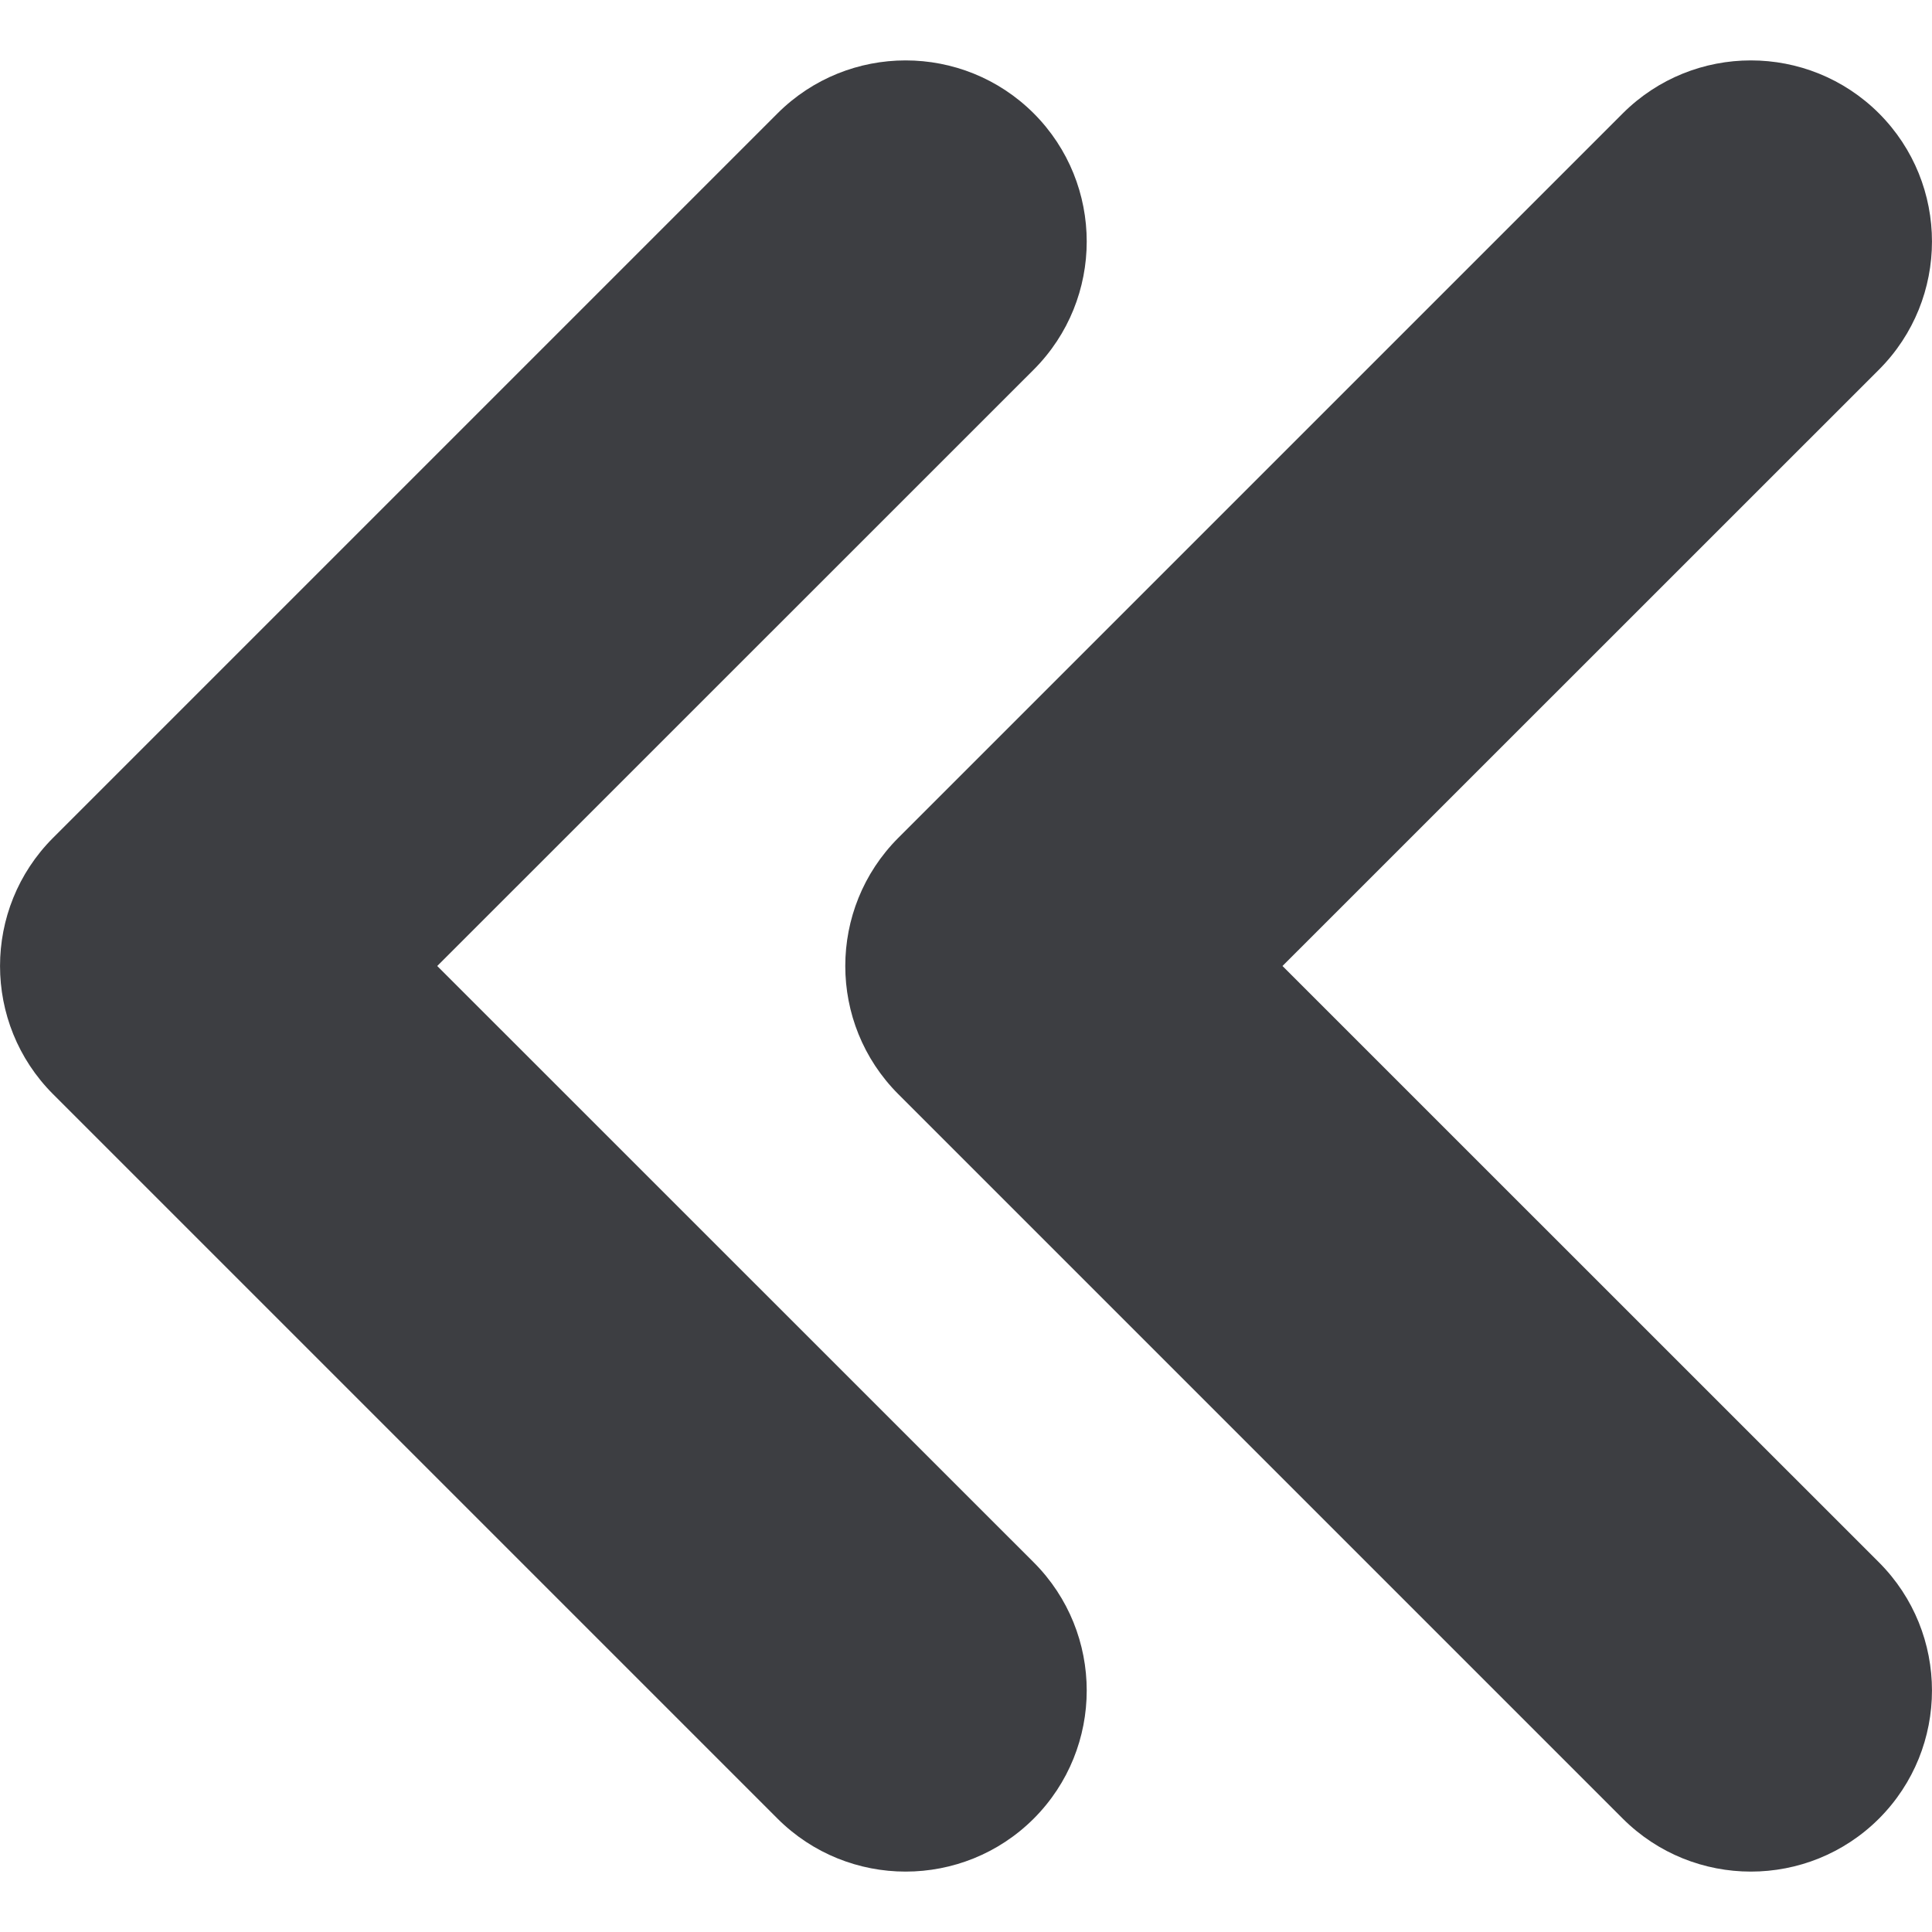
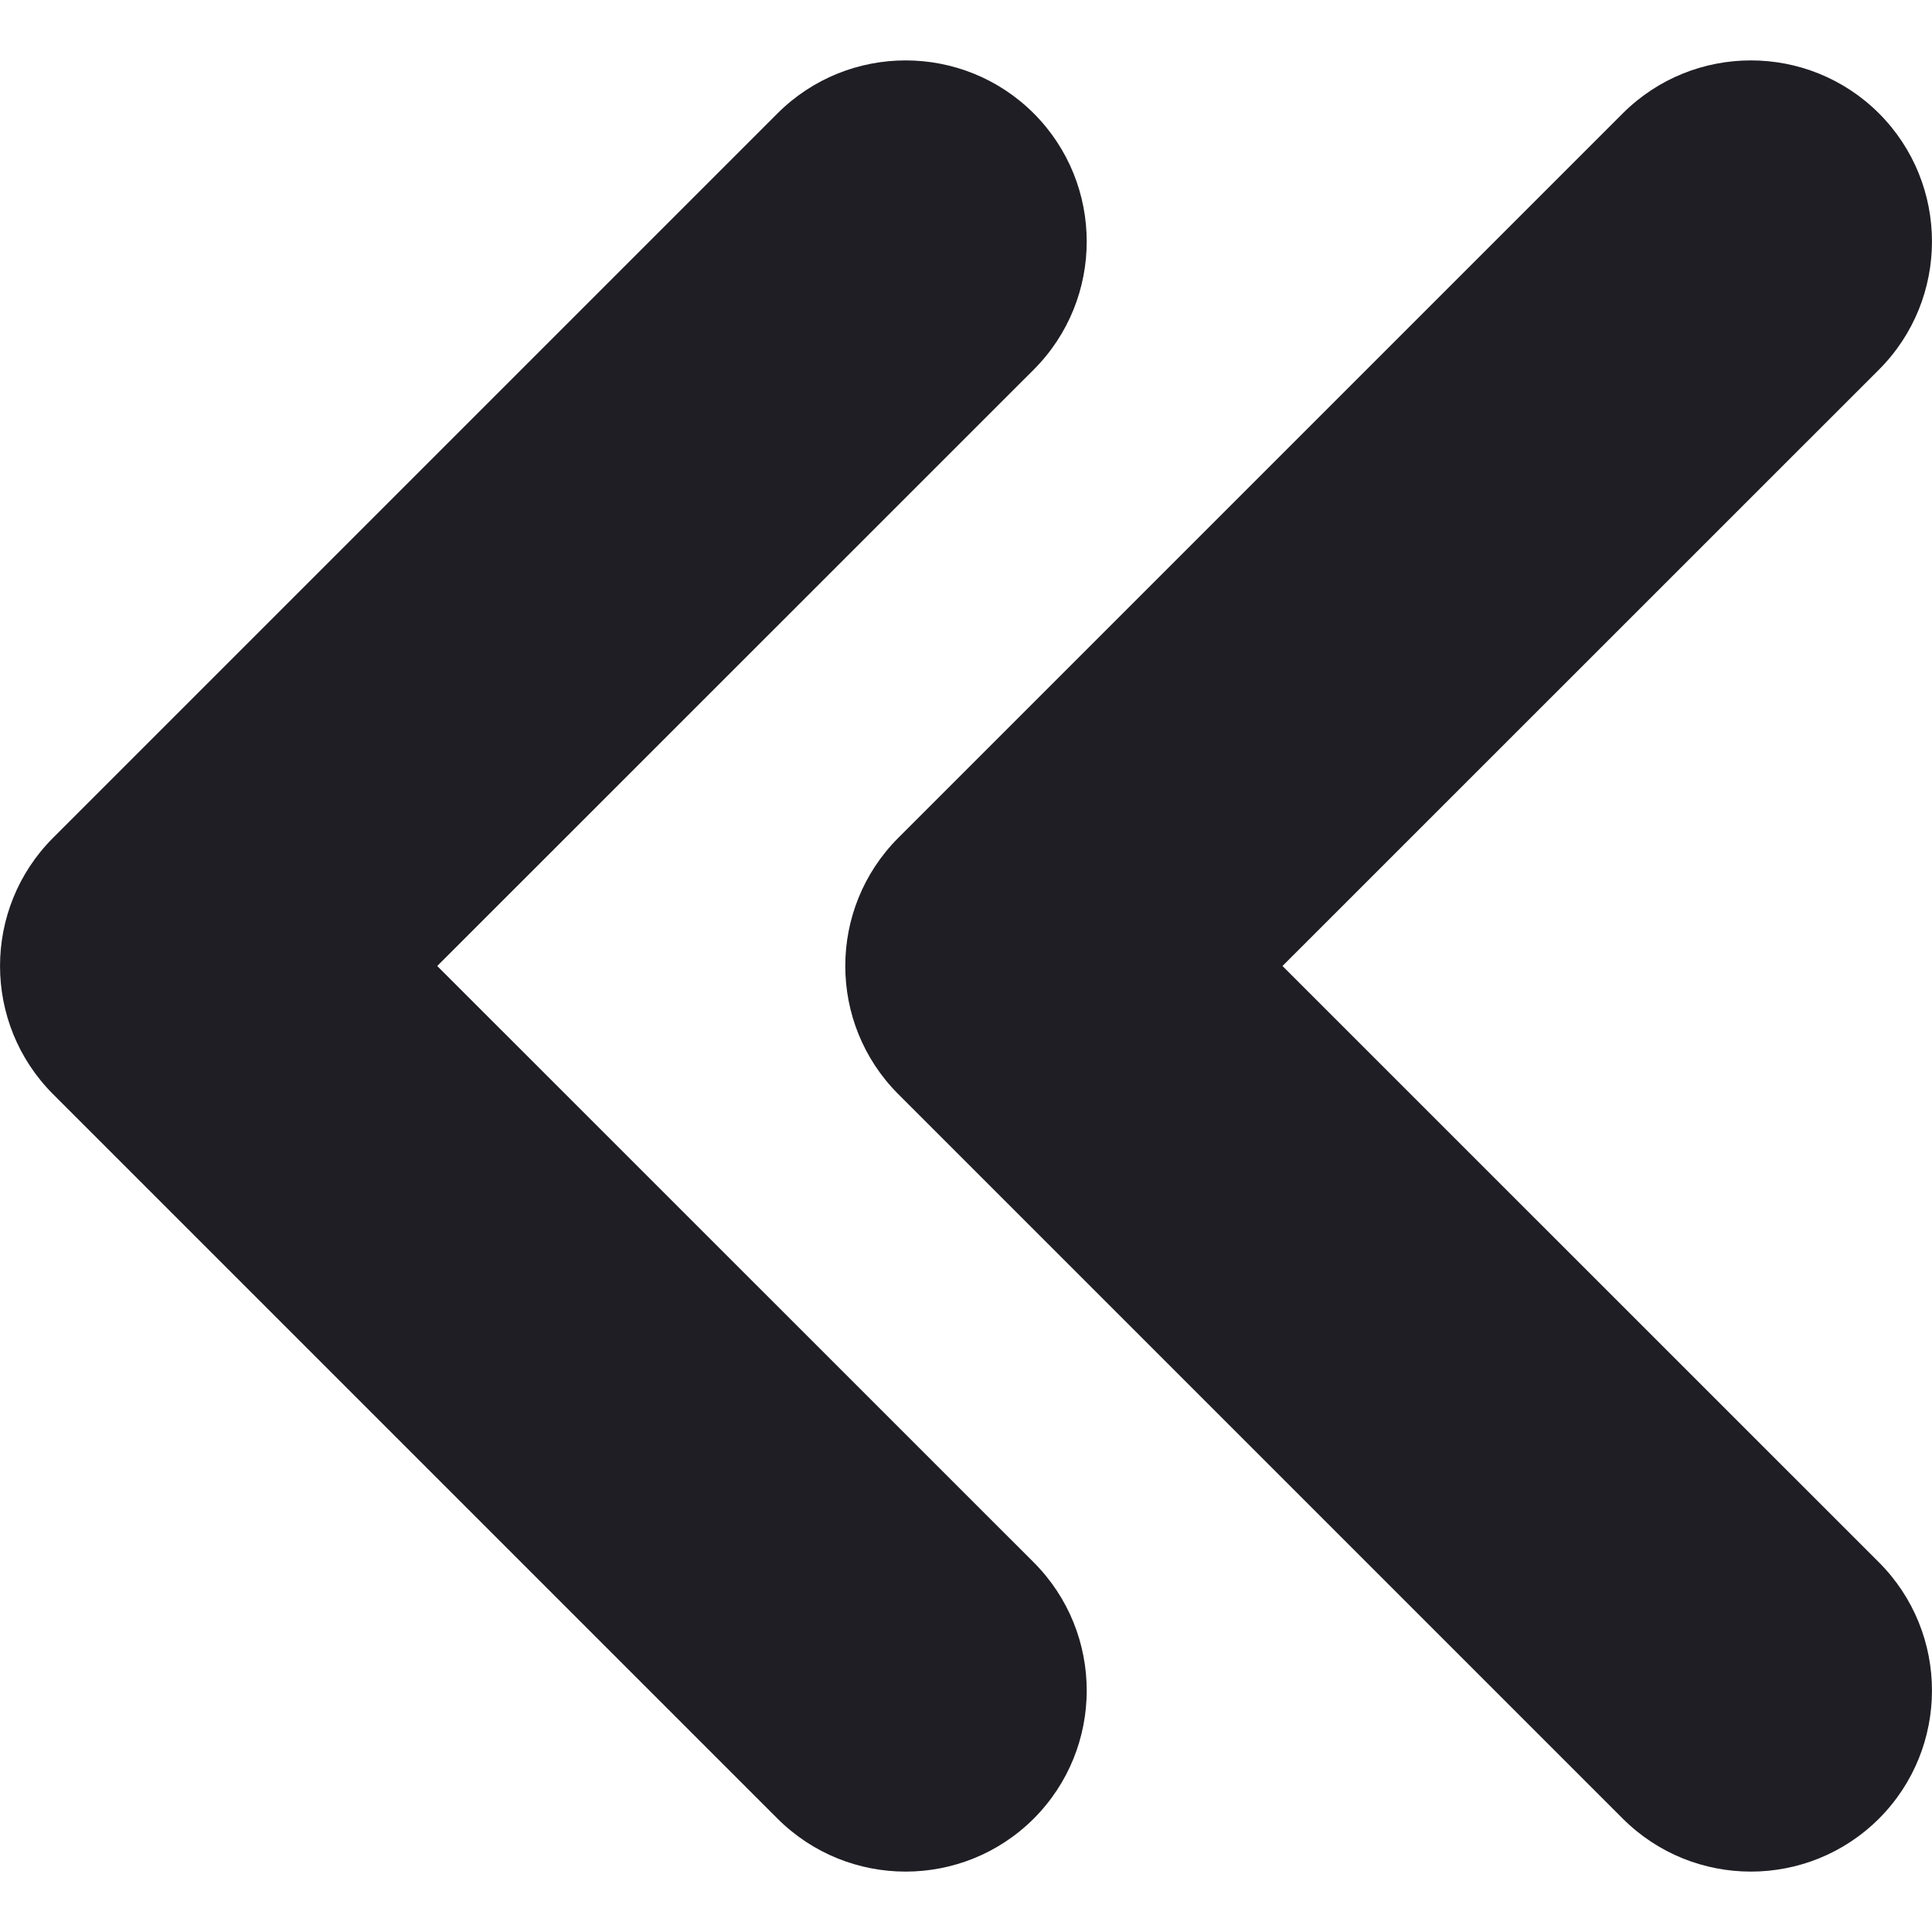
<svg xmlns="http://www.w3.org/2000/svg" id="meteor-icon-kit__solid-double-chevron-left-s" viewBox="0 0 16 16" fill="none">
-   <path fill-rule="evenodd" clip-rule="evenodd" d="M8.561 3.061L3.621 8L8.561 12.939C9.146 13.525 9.146 14.475 8.561 15.061C7.975 15.646 7.025 15.646 6.439 15.061L0.439 9.061C-0.146 8.475 -0.146 7.525 0.439 6.939L6.439 0.939C7.025 0.354 7.975 0.354 8.561 0.939C9.146 1.525 9.146 2.475 8.561 3.061zM10.621 8L15.561 12.939C16.146 13.525 16.146 14.475 15.561 15.061C14.975 15.646 14.025 15.646 13.439 15.061L7.439 9.061C6.854 8.475 6.854 7.525 7.439 6.939L13.439 0.939C14.025 0.354 14.975 0.354 15.561 0.939C16.146 1.525 16.146 2.475 15.561 3.061L10.621 8z" fill="#3D3E42" />
+   <path fill-rule="evenodd" clip-rule="evenodd" d="M8.561 3.061L3.621 8L8.561 12.939C9.146 13.525 9.146 14.475 8.561 15.061C7.975 15.646 7.025 15.646 6.439 15.061L0.439 9.061C-0.146 8.475 -0.146 7.525 0.439 6.939L6.439 0.939C7.025 0.354 7.975 0.354 8.561 0.939C9.146 1.525 9.146 2.475 8.561 3.061zM10.621 8L15.561 12.939C16.146 13.525 16.146 14.475 15.561 15.061C14.975 15.646 14.025 15.646 13.439 15.061L7.439 9.061C6.854 8.475 6.854 7.525 7.439 6.939L13.439 0.939C14.025 0.354 14.975 0.354 15.561 0.939C16.146 1.525 16.146 2.475 15.561 3.061L10.621 8z" fill="#1E1E24" />
</svg>
